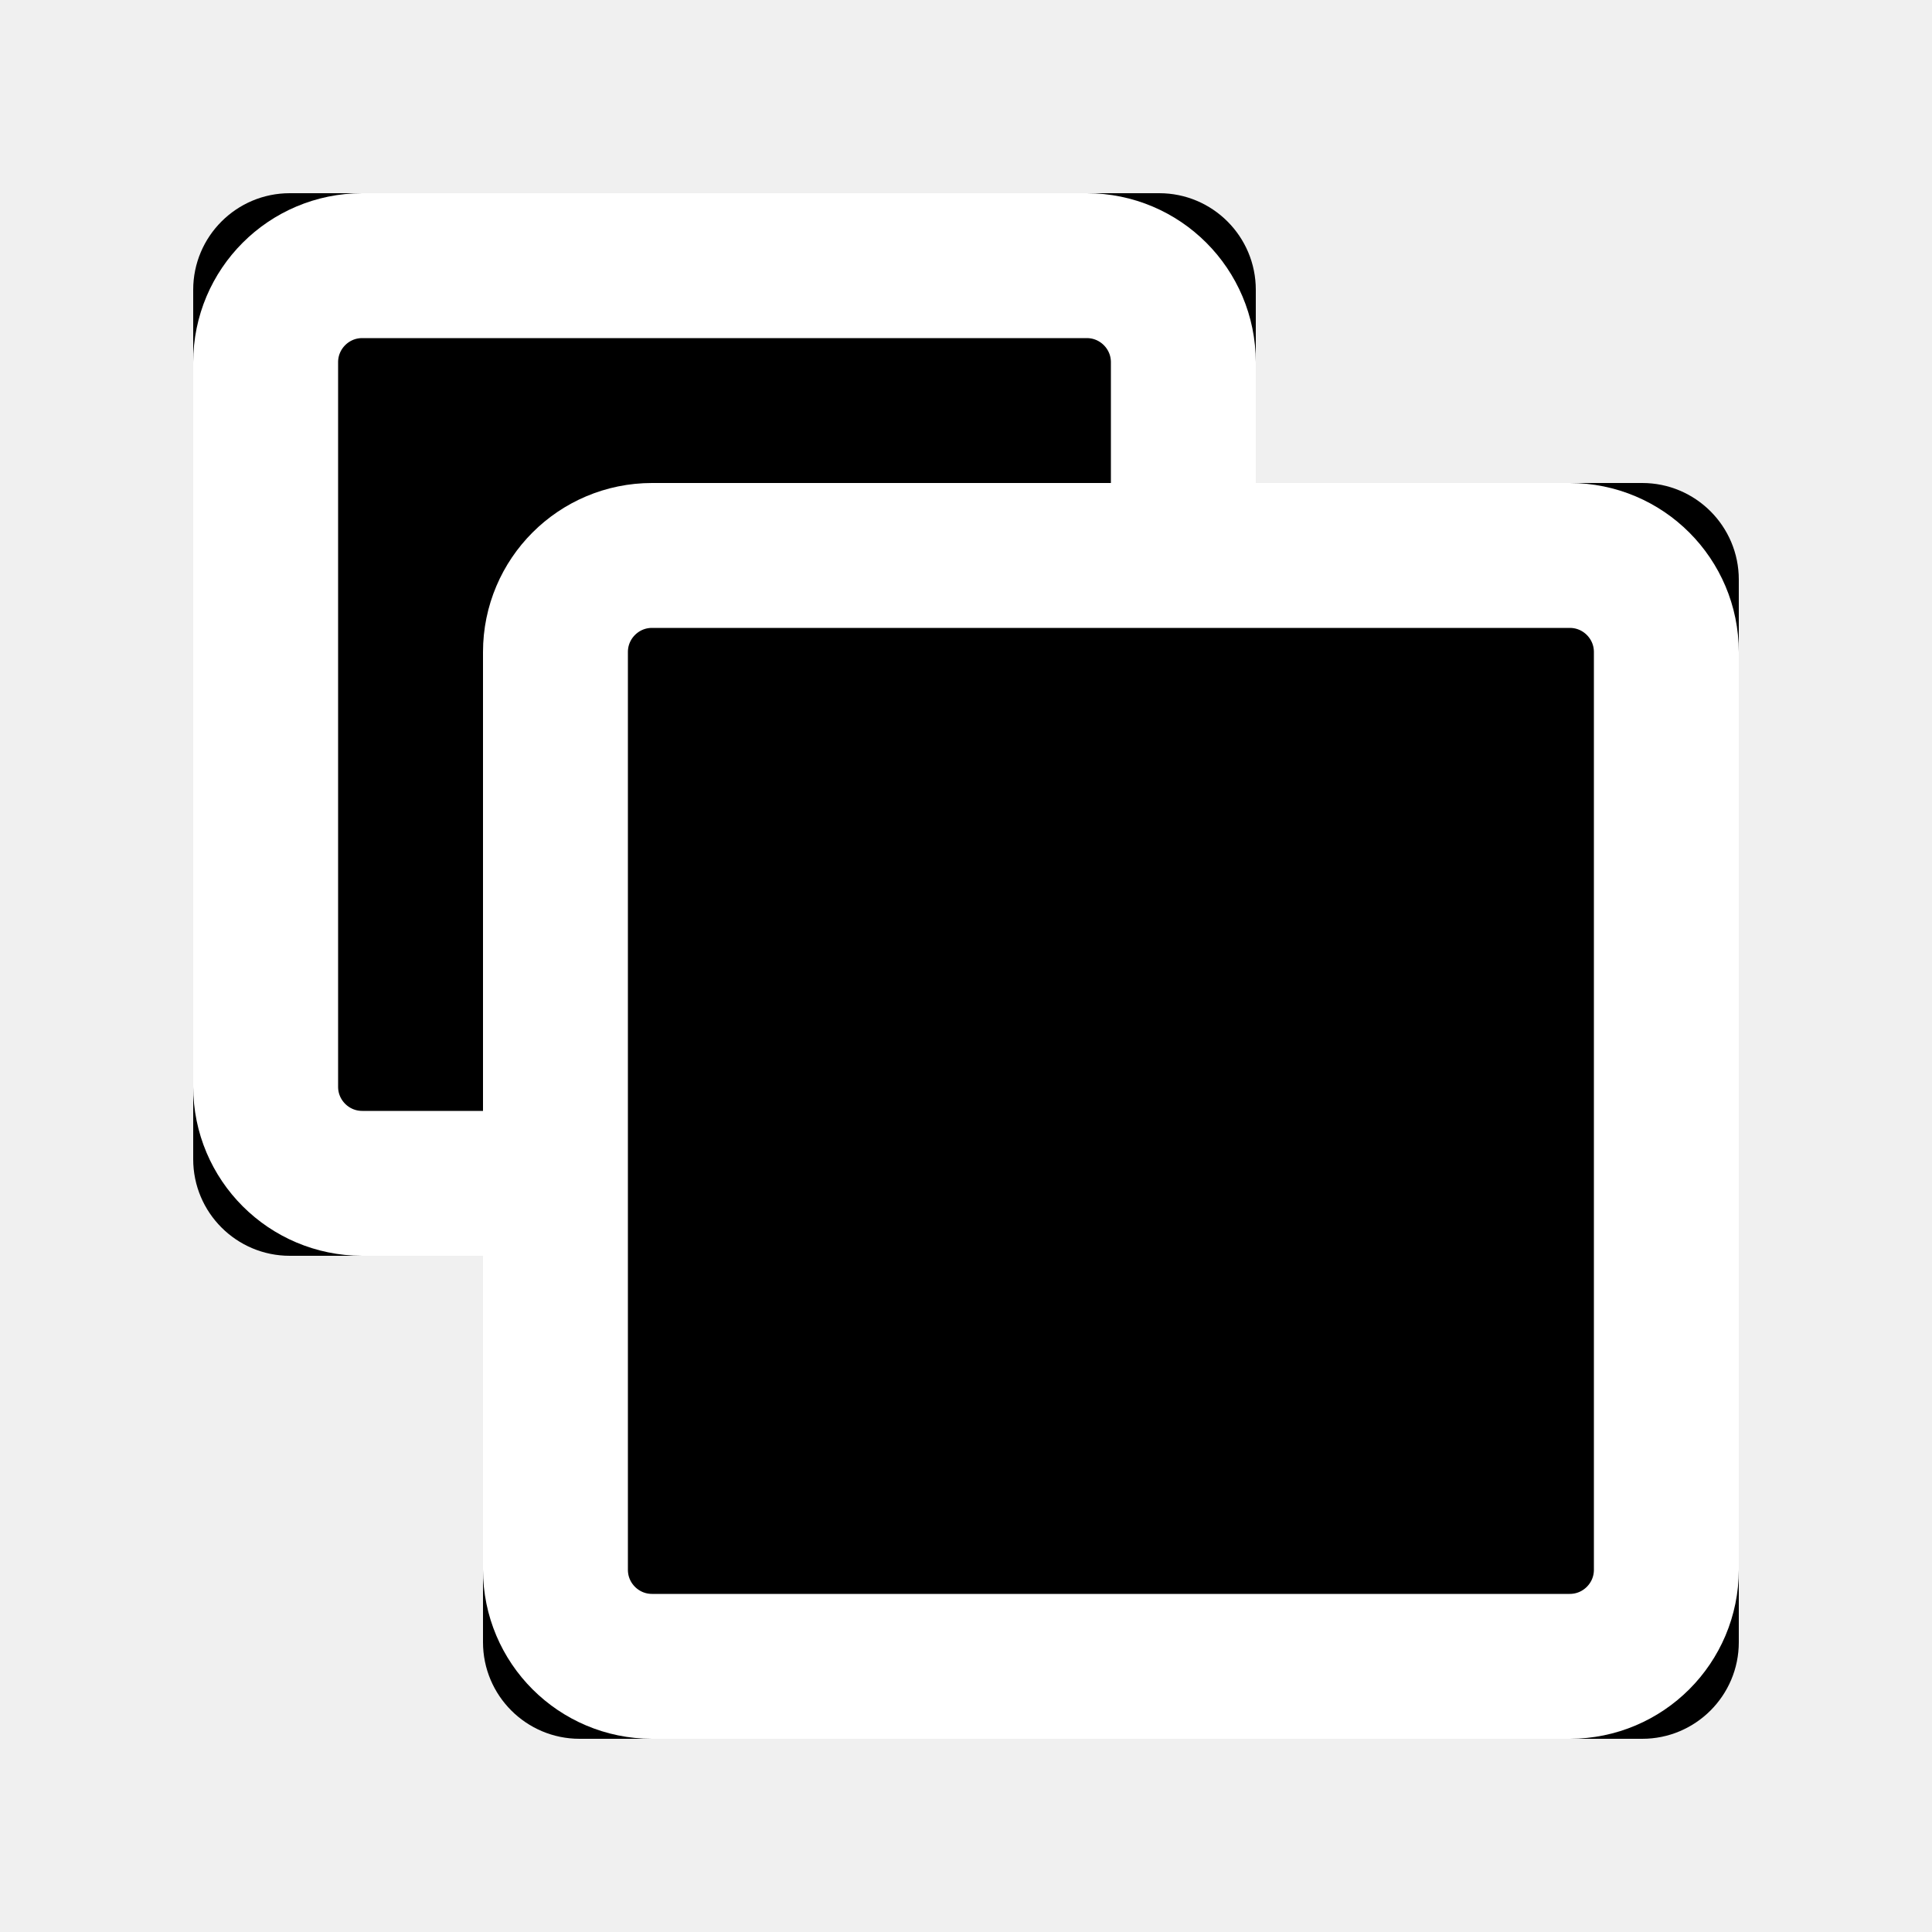
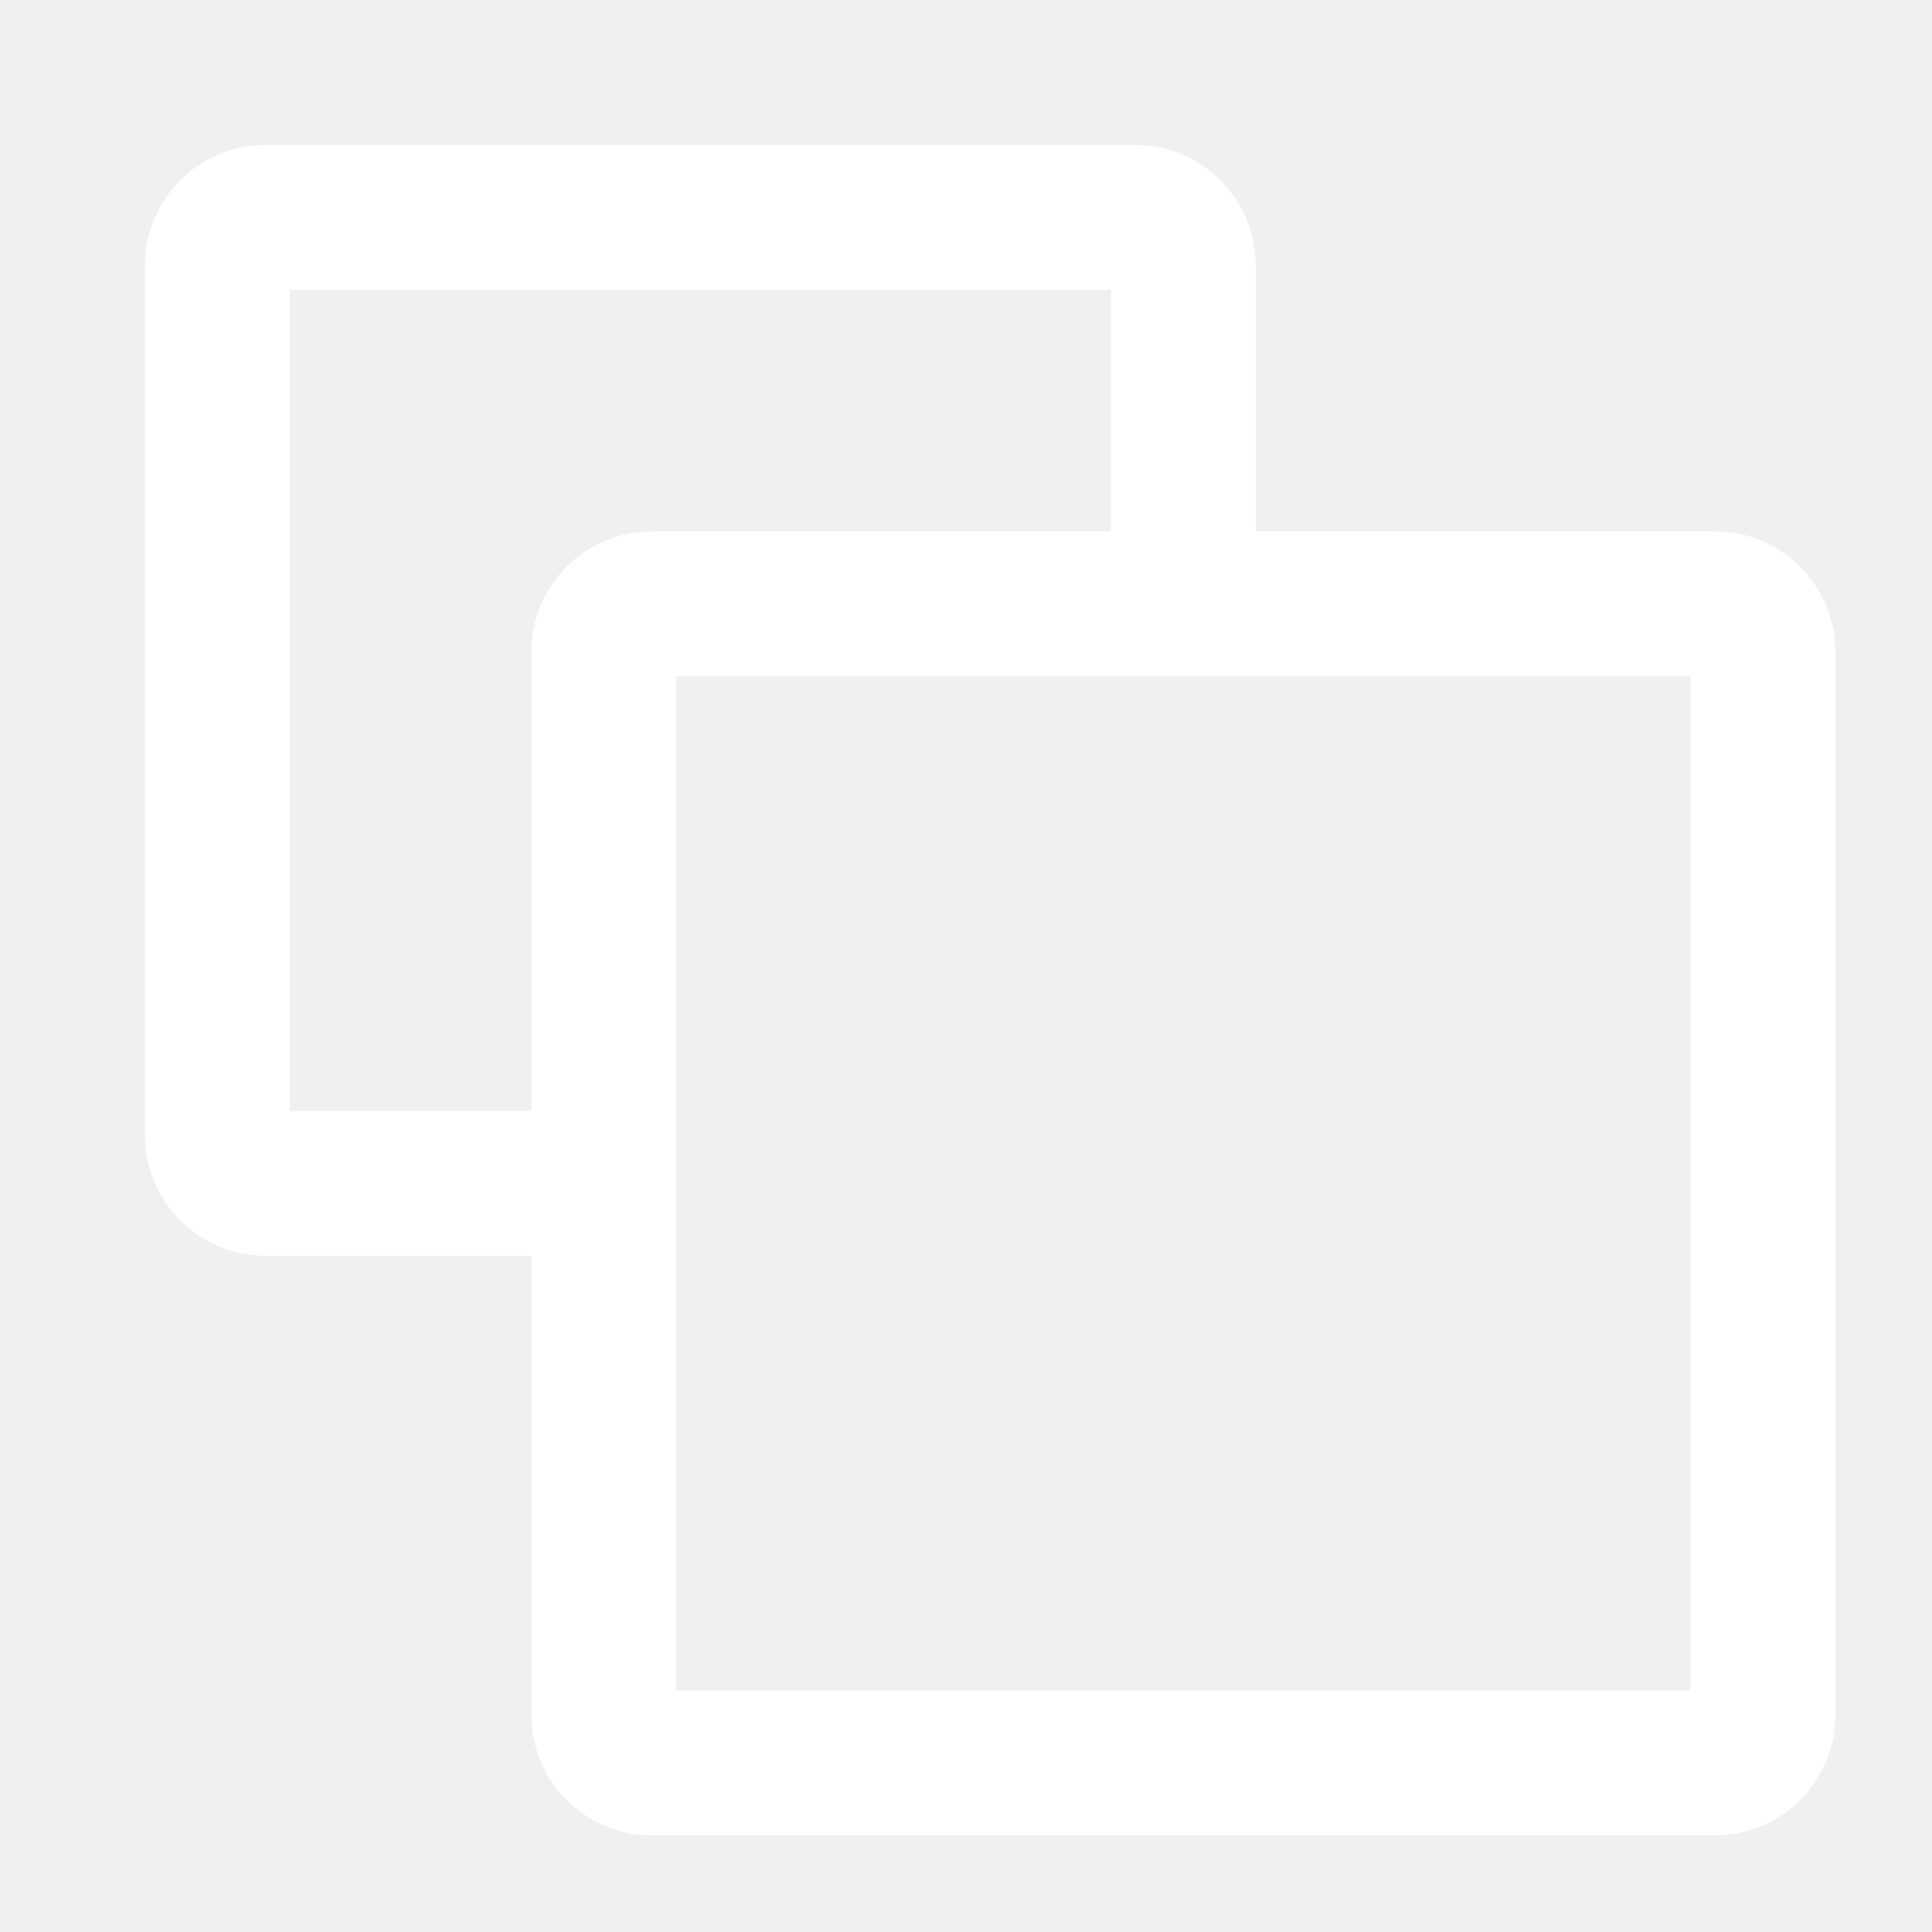
- <svg xmlns="http://www.w3.org/2000/svg" xmlns:xlink="http://www.w3.org/1999/xlink" width="20px" height="20px" viewBox="0 0 20 20" version="1.1">
-   <defs>
-     <rect id="path-1" x="2" y="2" width="11" height="11" rx="1" />
-     <rect id="path-2" x="5" y="5" width="13" height="13" rx="1" />
-   </defs>
+ <svg xmlns="http://www.w3.org/2000/svg" width="20px" height="20px" viewBox="0 0 20 20" version="1.1">
+   <defs />
  <g id="ef4_black" stroke="none" stroke-width="1" fill="none" fill-rule="evenodd">
-     <g id="Rectangle-Copy">
-       <use fill="#000000" fill-rule="evenodd" xlink:href="#path-1" />
-       <rect stroke="#FFFFFF" stroke-width="1.5" x="2.75" y="2.75" width="9.5" height="9.5" rx="1" />
-     </g>
-     <g id="Rectangle">
-       <use fill="#000000" fill-rule="evenodd" xlink:href="#path-2" />
-       <rect stroke="#FFFFFF" stroke-width="1.5" x="5.75" y="5.75" width="11.5" height="11.5" rx="1" />
-     </g>
+     <path d="M17.5,17.5 L7,17.5 L7,13 L7,7 L13,7 L17.5,7 L17.5,17.5 Z M3,11.5 L3,3 L11.5,3 L11.5,5.5 L6.75,5.5 C6.06,5.5 5.5,6.06 5.5,6.75 L5.5,11.5 L3,11.5 Z M17.75,5.5 L13,5.5 L13,2.75 C13,2.06 12.44,1.5 11.75,1.5 L2.75,1.5 C2.06,1.5 1.5,2.06 1.5,2.75 L1.5,11.75 C1.5,12.44 2.06,13 2.75,13 L5.5,13 L5.5,17.75 C5.5,18.44 6.06,19 6.75,19 L17.75,19 C18.44,19 19,18.44 19,17.75 L19,6.75 C19,6.06 18.44,5.5 17.75,5.5 Z" id="Fill-1" fill="#FFFFFF" />
  </g>
</svg>
